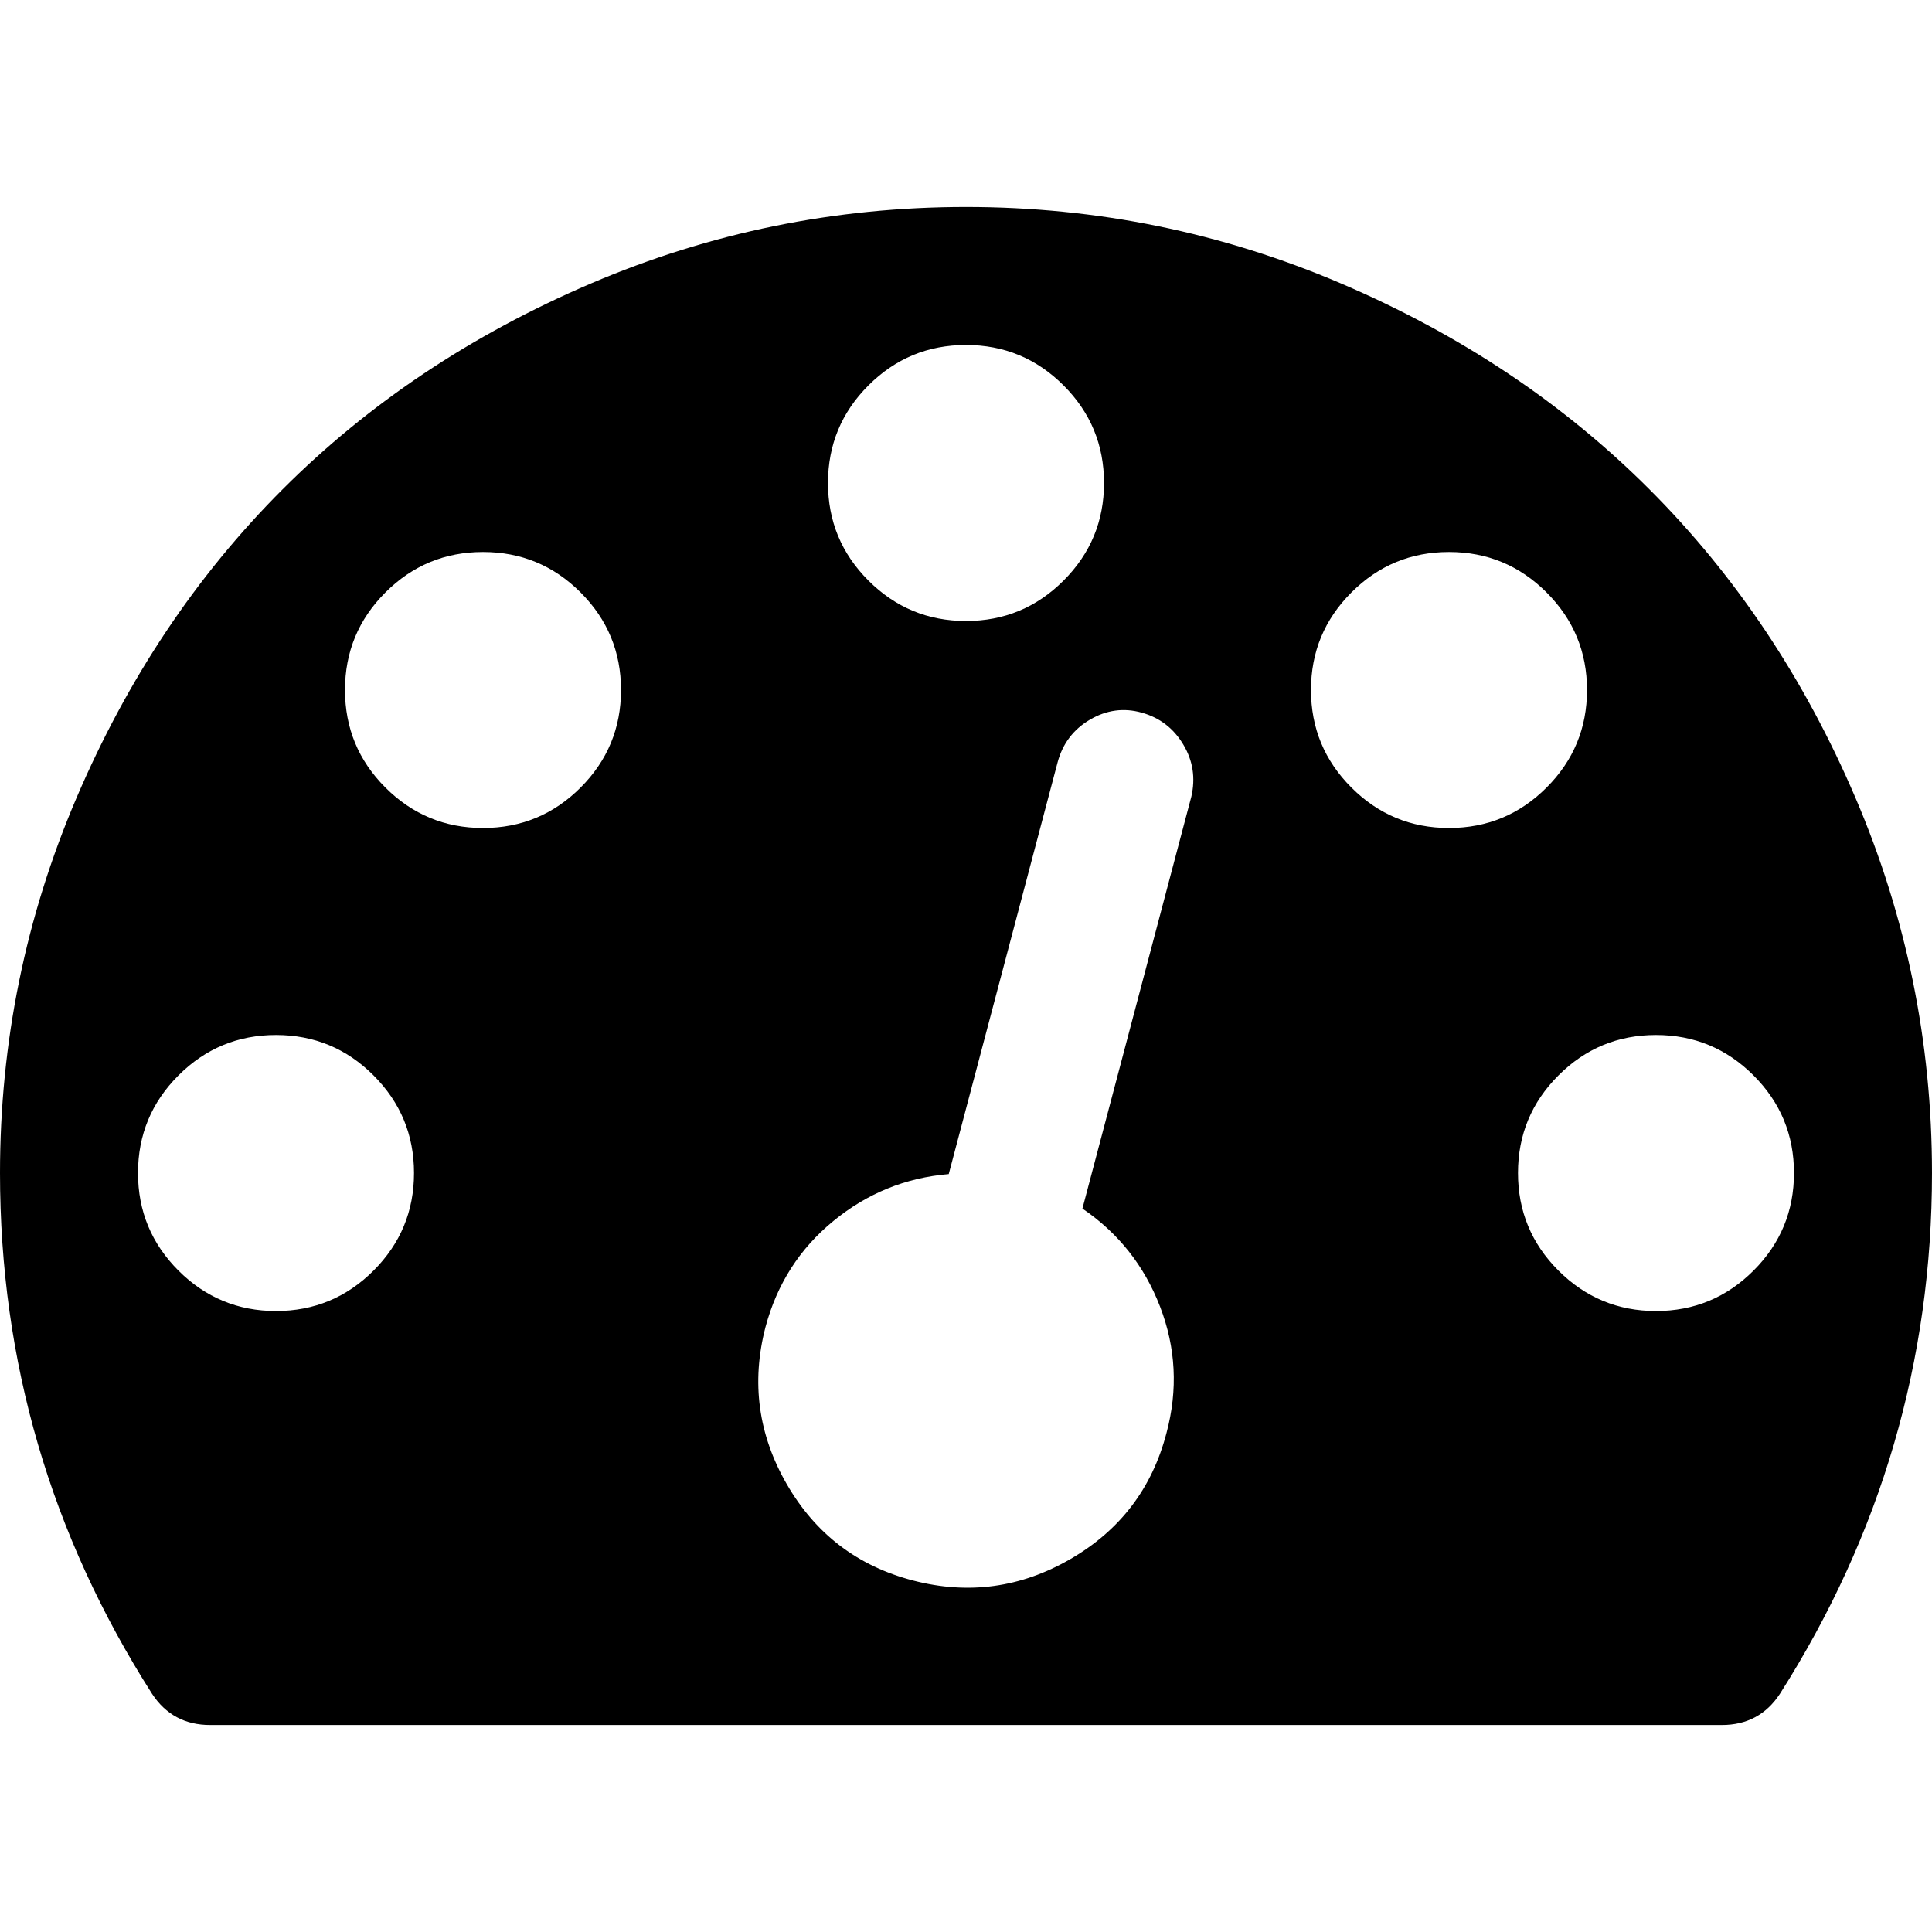
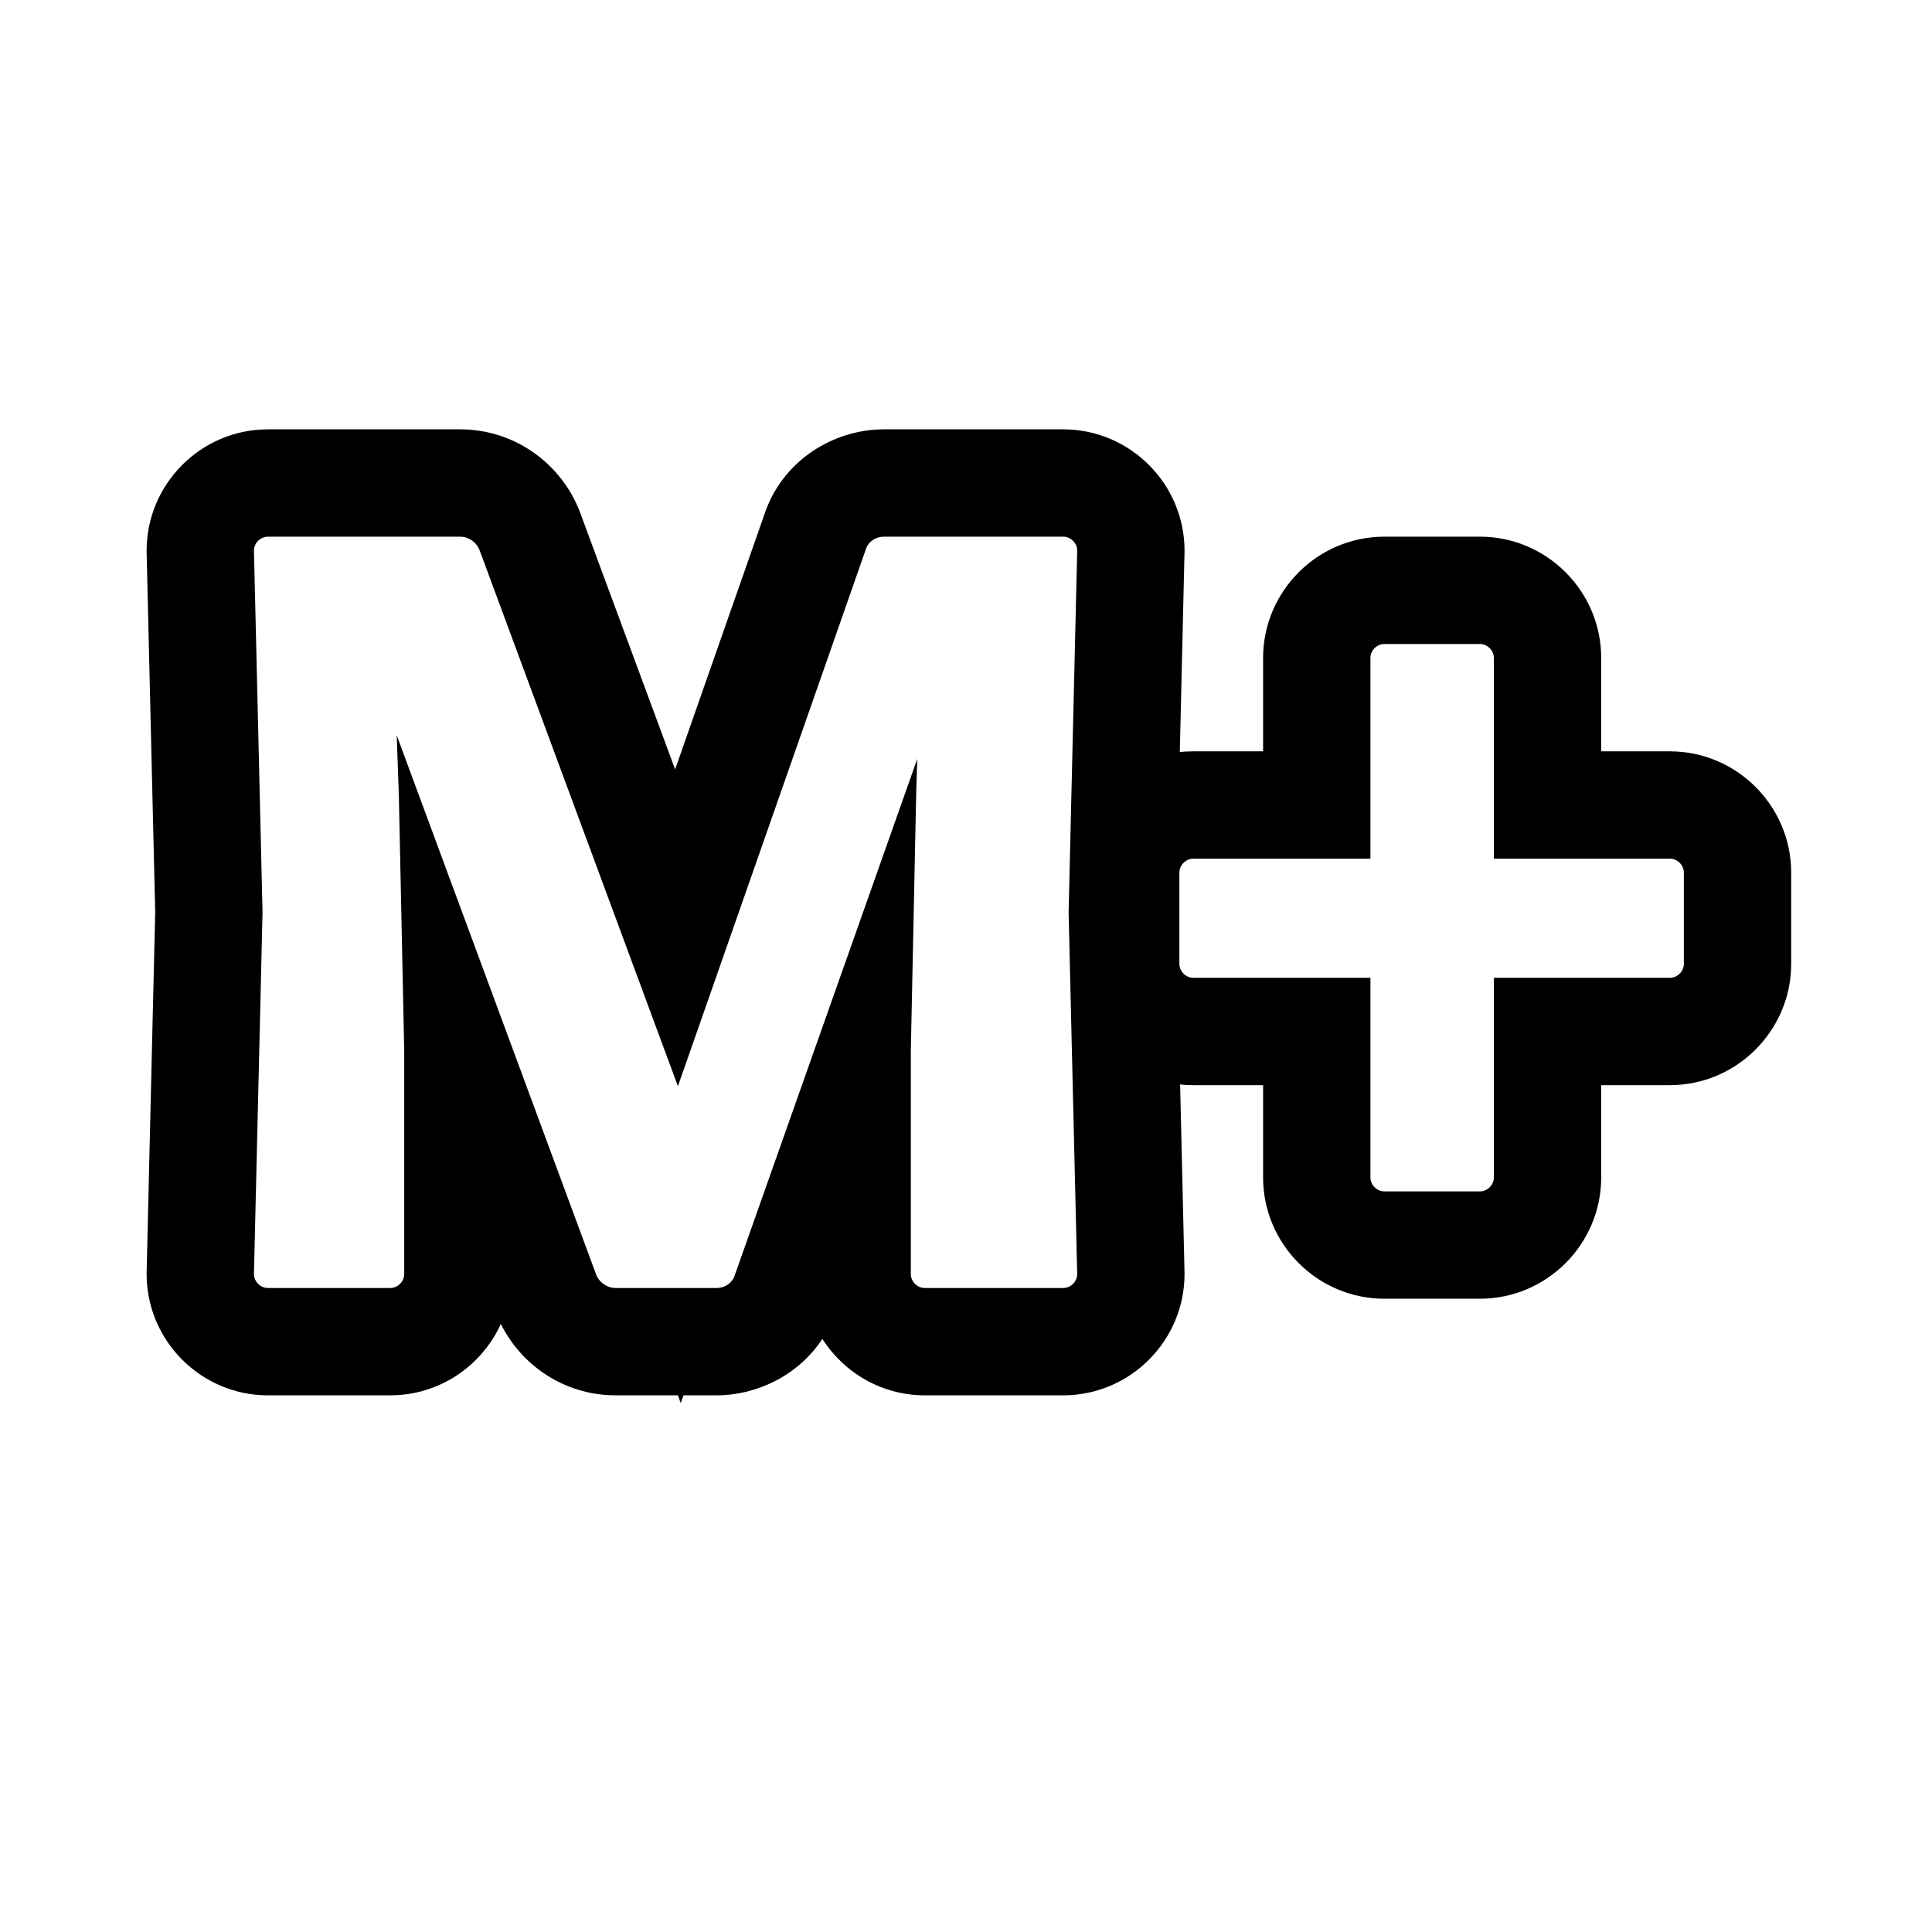
- <svg xmlns="http://www.w3.org/2000/svg" version="1.1" id="Capa_1" x="0px" y="0px" width="511.626px" height="511.627px" viewBox="0 0 511.626 511.627" style="enable-background:new 0 0 511.626 511.627;" xml:space="preserve">
-   <g>
-     <path d="M491.361,211.274c-13.511-31.599-31.689-58.813-54.529-81.658c-22.839-22.841-50.059-41.017-81.659-54.53   c-31.601-13.513-64.713-20.271-99.359-20.271c-34.644,0-67.762,6.759-99.357,20.271c-31.595,13.518-58.813,31.689-81.653,54.53   c-22.845,22.845-41.018,50.059-54.534,81.658C6.757,242.873,0,275.988,0,310.631c0,49.865,13.418,95.838,40.256,137.903   c3.614,5.52,8.754,8.278,15.417,8.278h400.281c6.66,0,11.8-2.759,15.414-8.278c26.84-42.254,40.258-88.224,40.258-137.903   C511.626,275.988,504.872,242.873,491.361,211.274z M229.973,102.069c7.142-7.139,15.752-10.709,25.84-10.709   c10.089,0,18.699,3.571,25.838,10.709c7.139,7.135,10.711,15.749,10.711,25.837s-3.572,18.699-10.711,25.837   s-15.749,10.709-25.838,10.709c-10.088,0-18.702-3.571-25.84-10.709c-7.135-7.139-10.707-15.749-10.707-25.837   S222.834,109.205,229.973,102.069z M98.929,336.469c-7.138,7.135-15.752,10.715-25.84,10.715c-10.085,0-18.699-3.58-25.837-10.715   c-7.139-7.132-10.705-15.749-10.705-25.838c0-10.088,3.566-18.698,10.705-25.837s15.752-10.708,25.837-10.708   c10.088,0,18.706,3.569,25.84,10.708c7.135,7.139,10.707,15.749,10.707,25.837C109.636,320.72,106.064,329.33,98.929,336.469z    M153.748,208.562c-7.142,7.137-15.752,10.709-25.841,10.709c-10.089,0-18.702-3.576-25.841-10.709   c-7.135-7.135-10.706-15.749-10.706-25.837s3.567-18.699,10.706-25.837c7.142-7.139,15.752-10.709,25.841-10.709   c10.088,0,18.702,3.571,25.841,10.709c7.135,7.139,10.706,15.749,10.706,25.837C164.454,192.81,160.882,201.423,153.748,208.562z    M315.482,210.99l-28.839,109.062c9.524,6.468,16.376,15.126,20.564,25.98c4.182,10.849,4.757,21.984,1.711,33.404   c-3.806,14.657-12.278,25.793-25.413,33.403c-13.135,7.614-27.026,9.521-41.686,5.712c-14.653-3.806-25.791-12.275-33.402-25.41   c-7.611-13.138-9.514-27.027-5.708-41.688c3.044-11.416,9.04-20.79,17.987-28.113c8.944-7.333,19.126-11.468,30.546-12.422   l28.837-109.064c1.331-4.948,4.186-8.711,8.562-11.281c4.381-2.565,8.945-3.184,13.706-1.853c4.764,1.334,8.425,4.139,10.991,8.42   C315.914,201.427,316.625,206.042,315.482,210.99z M357.882,208.562c-7.139-7.135-10.711-15.749-10.711-25.837   s3.572-18.699,10.711-25.837s15.749-10.709,25.838-10.709c10.088,0,18.698,3.571,25.837,10.709s10.712,15.749,10.712,25.837   c0,10.085-3.573,18.699-10.712,25.837c-7.139,7.137-15.749,10.709-25.837,10.709C373.631,219.271,365.021,215.699,357.882,208.562z    M464.374,336.469c-7.139,7.135-15.749,10.715-25.837,10.715c-10.089,0-18.699-3.58-25.838-10.715   c-7.139-7.132-10.708-15.749-10.708-25.838c0-10.088,3.569-18.698,10.708-25.837s15.749-10.708,25.838-10.708   c10.088,0,18.698,3.569,25.837,10.708s10.704,15.749,10.704,25.837C475.078,320.72,471.512,329.33,464.374,336.469z" />
-   </g>
-   <g>
- </g>
-   <g>
- </g>
-   <g>
- </g>
-   <g>
- </g>
-   <g>
- </g>
-   <g>
- </g>
-   <g>
- </g>
-   <g>
- </g>
-   <g>
- </g>
-   <g>
- </g>
-   <g>
- </g>
-   <g>
- </g>
-   <g>
- </g>
-   <g>
- </g>
-   <g>
- </g>
+ <svg xmlns="http://www.w3.org/2000/svg" width="18" height="18" viewBox="0 0 18 18" fill="none">
+   <path fill-rule="evenodd" clip-rule="evenodd" d="M3.696 6.85L3.716 7.41L3.766 9.79V11.87C3.766 11.94 3.706 12 3.636 12H2.496C2.426 12 2.366 11.94 2.366 11.87L2.446 8.5L2.366 5.13C2.366 5.06 2.426 5 2.496 5H4.286C4.366 5 4.436 5.05 4.466 5.12L6.316 10.12L8.066 5.12C8.086 5.05 8.156 5 8.236 5H9.906C9.976 5 10.036 5.06 10.036 5.13L9.956 8.5L10.036 11.87C10.036 11.94 9.976 12 9.906 12H8.616C8.546 12 8.486 11.94 8.486 11.87V9.79L8.536 7.39L8.546 7.07L6.846 11.88C6.83 11.937 6.78 11.981 6.719 11.995C6.706 11.998 6.691 12 6.676 12H5.736C5.656 12 5.586 11.95 5.556 11.88L3.696 6.85ZM4.666 12.335C4.488 12.727 4.093 13 3.636 13H2.496C1.874 13 1.366 12.492 1.366 11.87V11.858L1.446 8.5L1.366 5.142V5.13C1.366 4.508 1.874 4 2.496 4H4.286C4.789 4 5.207 4.309 5.385 4.726L5.395 4.749L6.29 7.168L7.117 4.806C7.285 4.284 7.772 4 8.236 4H9.906C10.528 4 11.036 4.508 11.036 5.13V5.142L10.992 7.007C11.033 7.002 11.075 7 11.118 7H11.768V6.13C11.768 5.508 12.276 5 12.898 5H13.788C14.41 5 14.918 5.508 14.918 6.13V7H15.558C16.18 7 16.688 7.508 16.688 8.13V8.98C16.688 9.602 16.18 10.11 15.558 10.11H14.918V10.97C14.918 11.592 14.41 12.1 13.788 12.1H12.898C12.276 12.1 11.768 11.592 11.768 10.97V10.11H11.118C11.076 10.11 11.035 10.108 10.995 10.103L11.036 11.858V11.87C11.036 12.492 10.528 13 9.906 13H8.616C8.216 13 7.863 12.79 7.662 12.474C7.437 12.816 7.049 13 6.676 13H6.368L6.342 13.072L6.316 13H5.736C5.259 13 4.858 12.721 4.666 12.335ZM15.558 8C15.628 8 15.688 8.06 15.688 8.13V8.98C15.688 9.05 15.628 9.11 15.558 9.11H13.918V10.97C13.918 11.04 13.858 11.1 13.788 11.1H12.898C12.828 11.1 12.768 11.04 12.768 10.97V9.11H11.118C11.048 9.11 10.988 9.05 10.988 8.98V8.13C10.988 8.06 11.048 8 11.118 8H12.768V6.13C12.768 6.06 12.828 6 12.898 6H13.788C13.858 6 13.918 6.06 13.918 6.13V8H15.558Z" fill="black" />
</svg>
